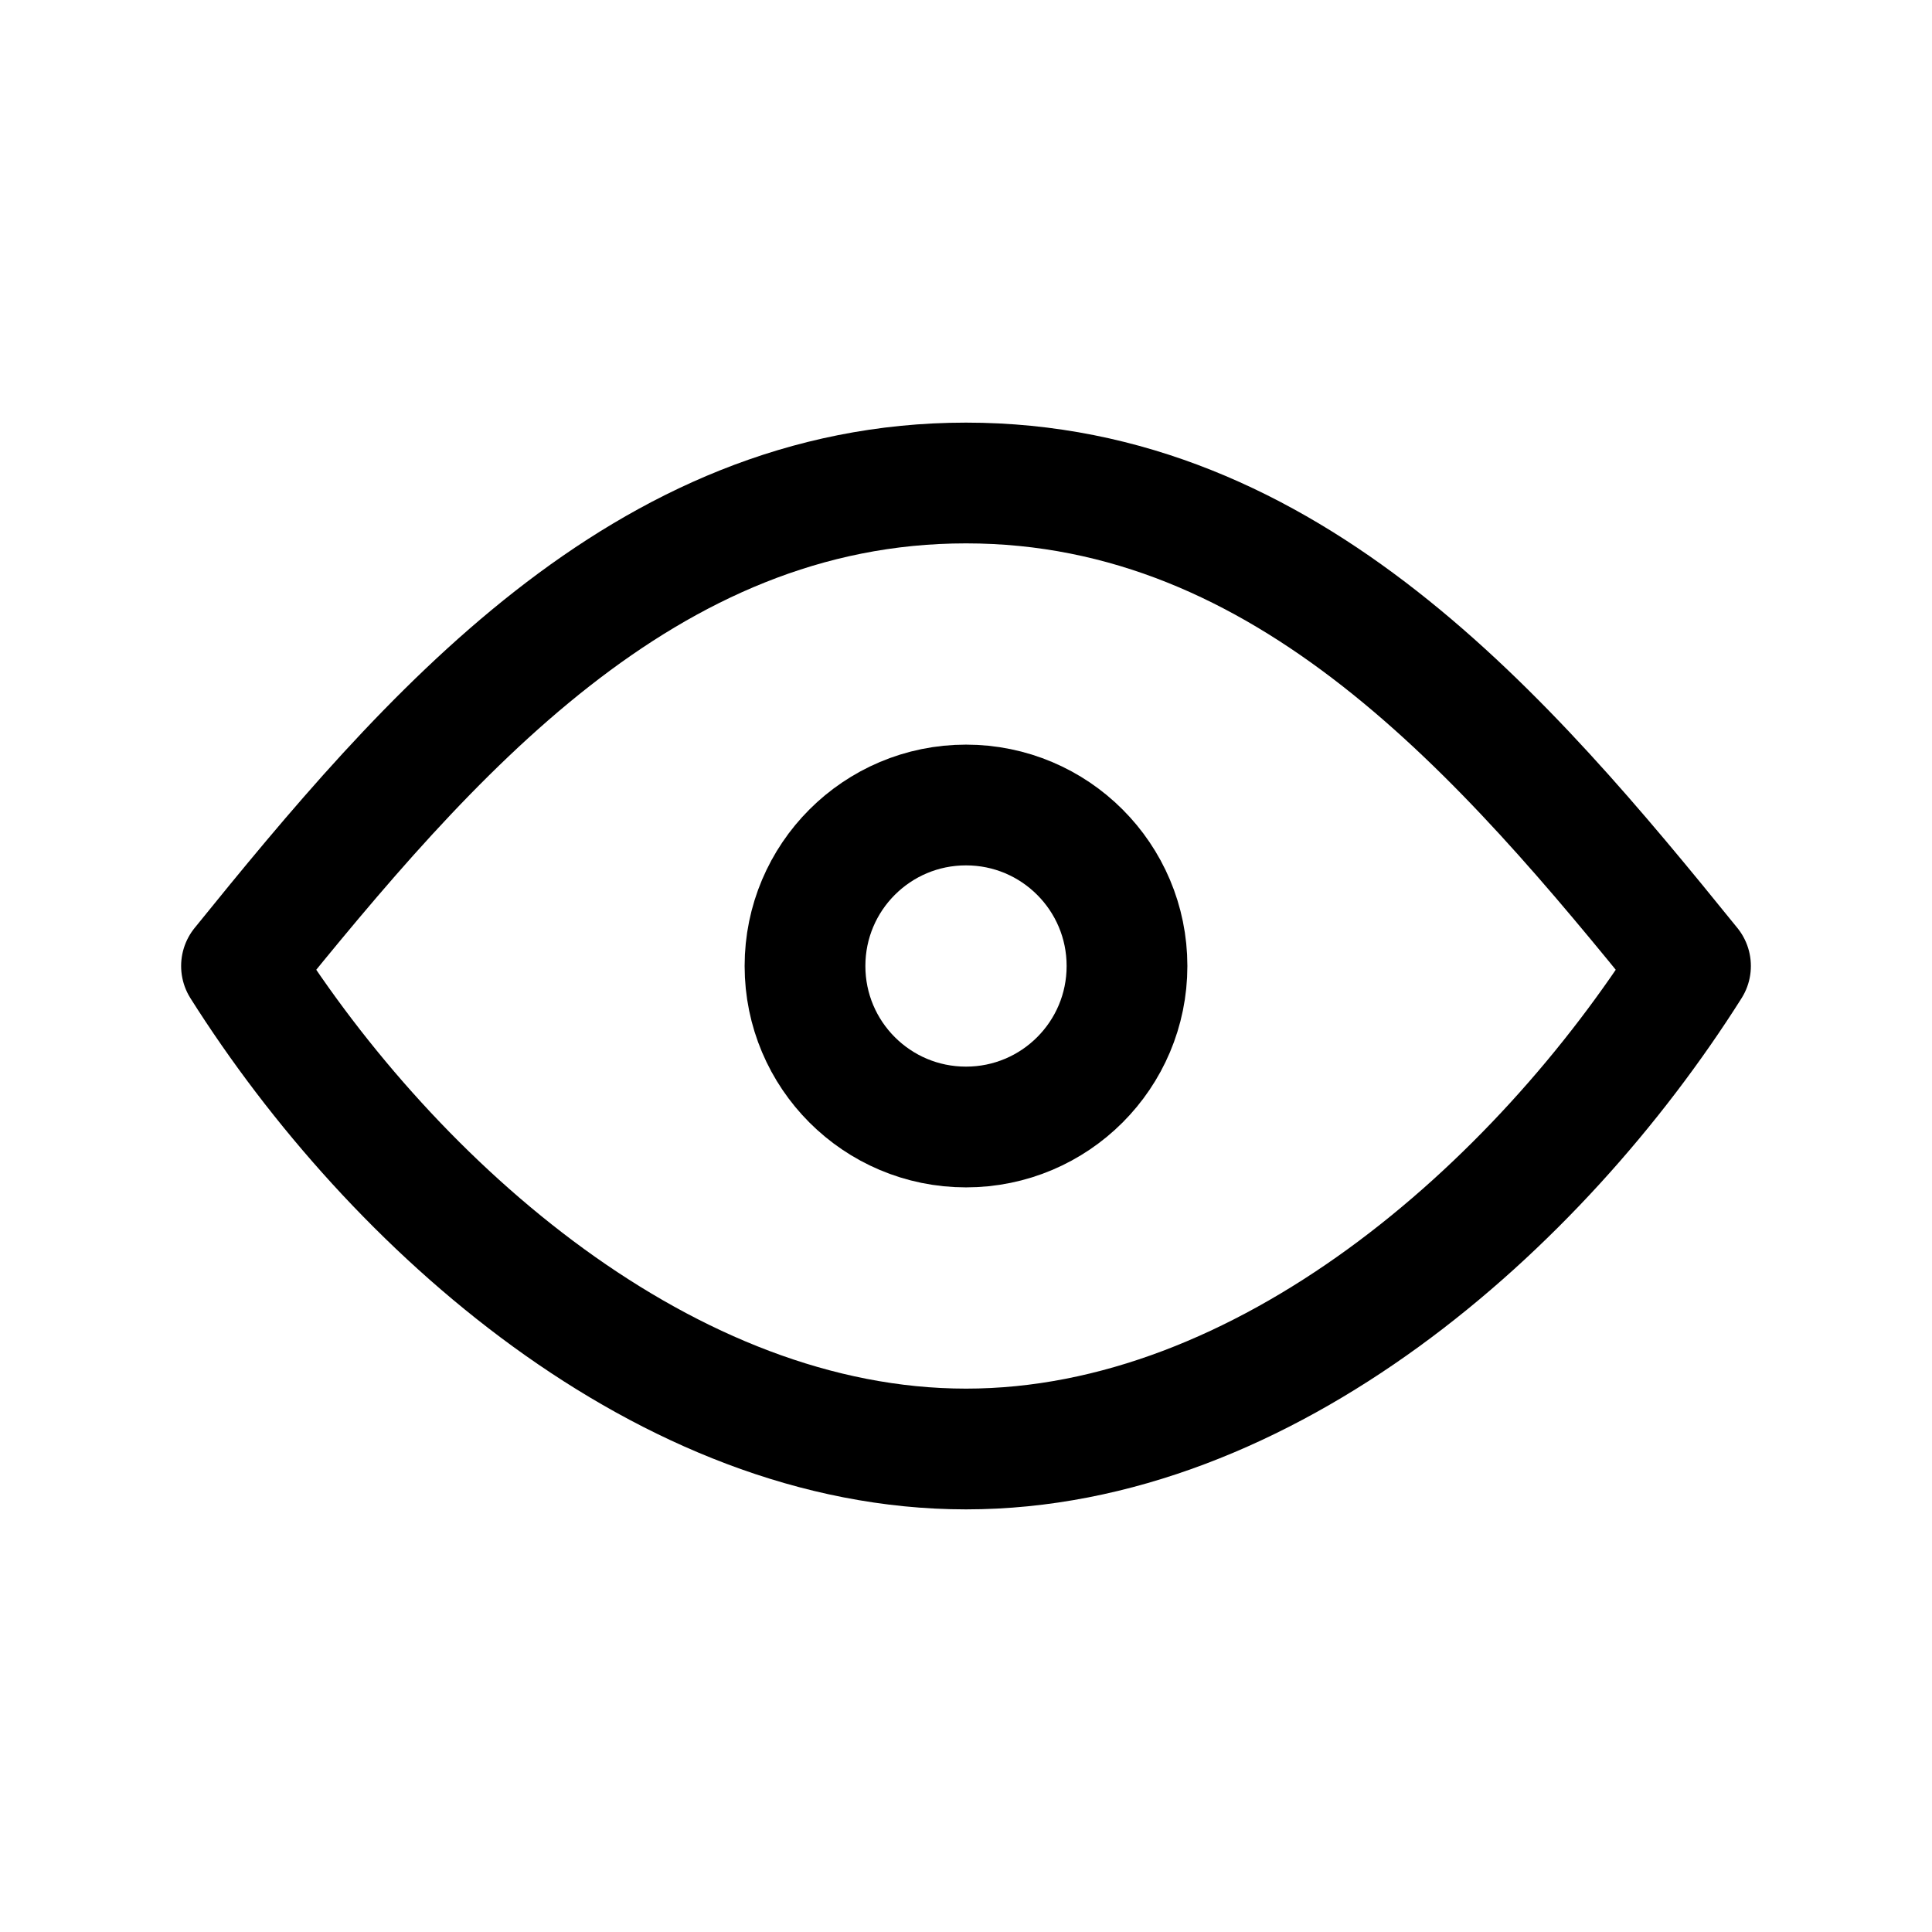
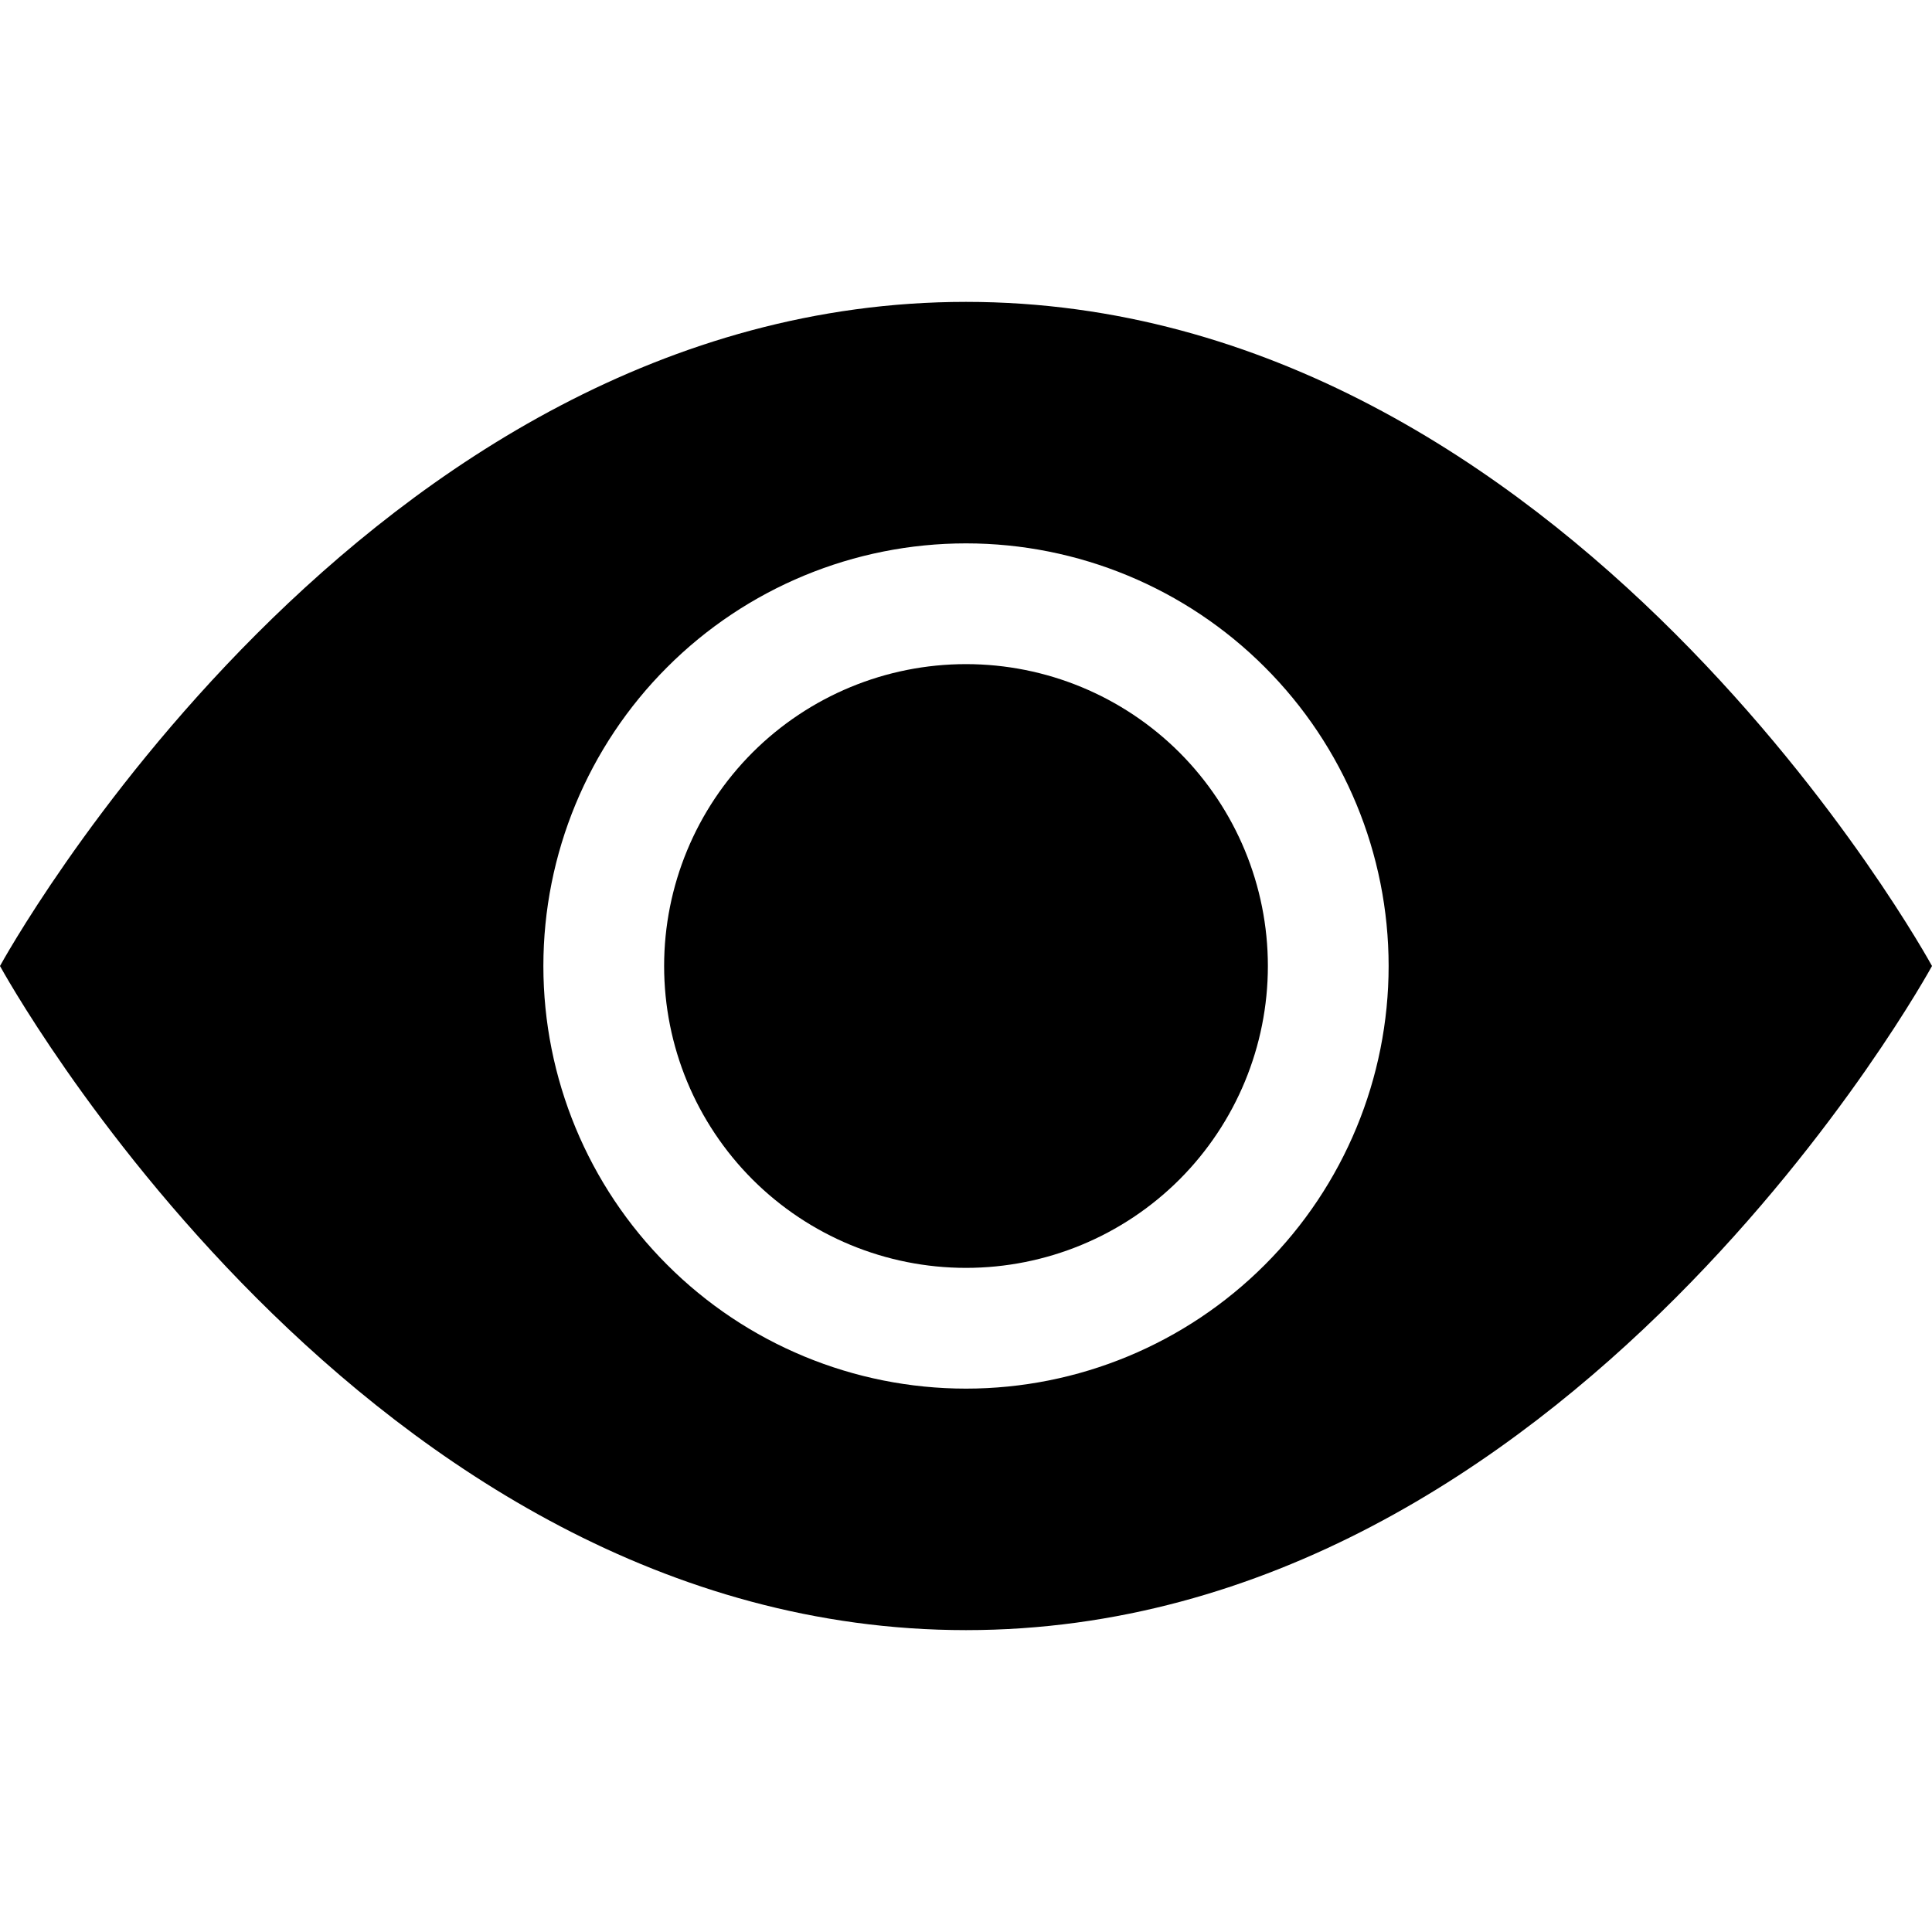
- <svg xmlns="http://www.w3.org/2000/svg" width="24" height="24" stroke-width="1.5" viewBox="0 0 24 24" fill="none">
-   <path d="M12 14C13.105 14 14 13.105 14 12C14 10.895 13.105 10 12 10C10.895 10 10 10.895 10 12C10 13.105 10.895 14 12 14Z" stroke="currentColor" stroke-linecap="round" stroke-linejoin="round" />
-   <path d="M21 12C19.111 14.991 15.718 18 12 18C8.282 18 4.889 14.991 3 12C5.299 9.158 7.992 6 12 6C16.008 6 18.701 9.158 21 12Z" stroke="currentColor" stroke-linecap="round" stroke-linejoin="round" />
+ <svg xmlns="http://www.w3.org/2000/svg" width="24" height="24" viewBox="0 0 24 24" fill="none">
+   <path d="M15.75 12C15.75 12.995 15.355 13.948 14.652 14.652C13.948 15.355 12.995 15.75 12 15.75C11.005 15.75 10.052 15.355 9.348 14.652C8.645 13.948 8.25 12.995 8.25 12C8.25 11.005 8.645 10.052 9.348 9.348C10.052 8.645 11.005 8.25 12 8.25C12.995 8.25 13.948 8.645 14.652 9.348C15.355 10.052 15.75 11.005 15.75 12Z" fill="black" />
+   <path fill-rule="evenodd" clip-rule="evenodd" d="M0 12C0 12 4.5 3.75 12 3.75C19.5 3.75 24 12 24 12C24 12 19.5 20.25 12 20.25C4.5 20.25 0 12 0 12ZM12 17.25C13.392 17.25 14.728 16.697 15.712 15.712C16.697 14.728 17.25 13.392 17.25 12C17.25 10.608 16.697 9.272 15.712 8.288C14.728 7.303 13.392 6.75 12 6.75C10.608 6.75 9.272 7.303 8.288 8.288C7.303 9.272 6.75 10.608 6.75 12C6.75 13.392 7.303 14.728 8.288 15.712C9.272 16.697 10.608 17.25 12 17.25Z" fill="black" />
</svg>
